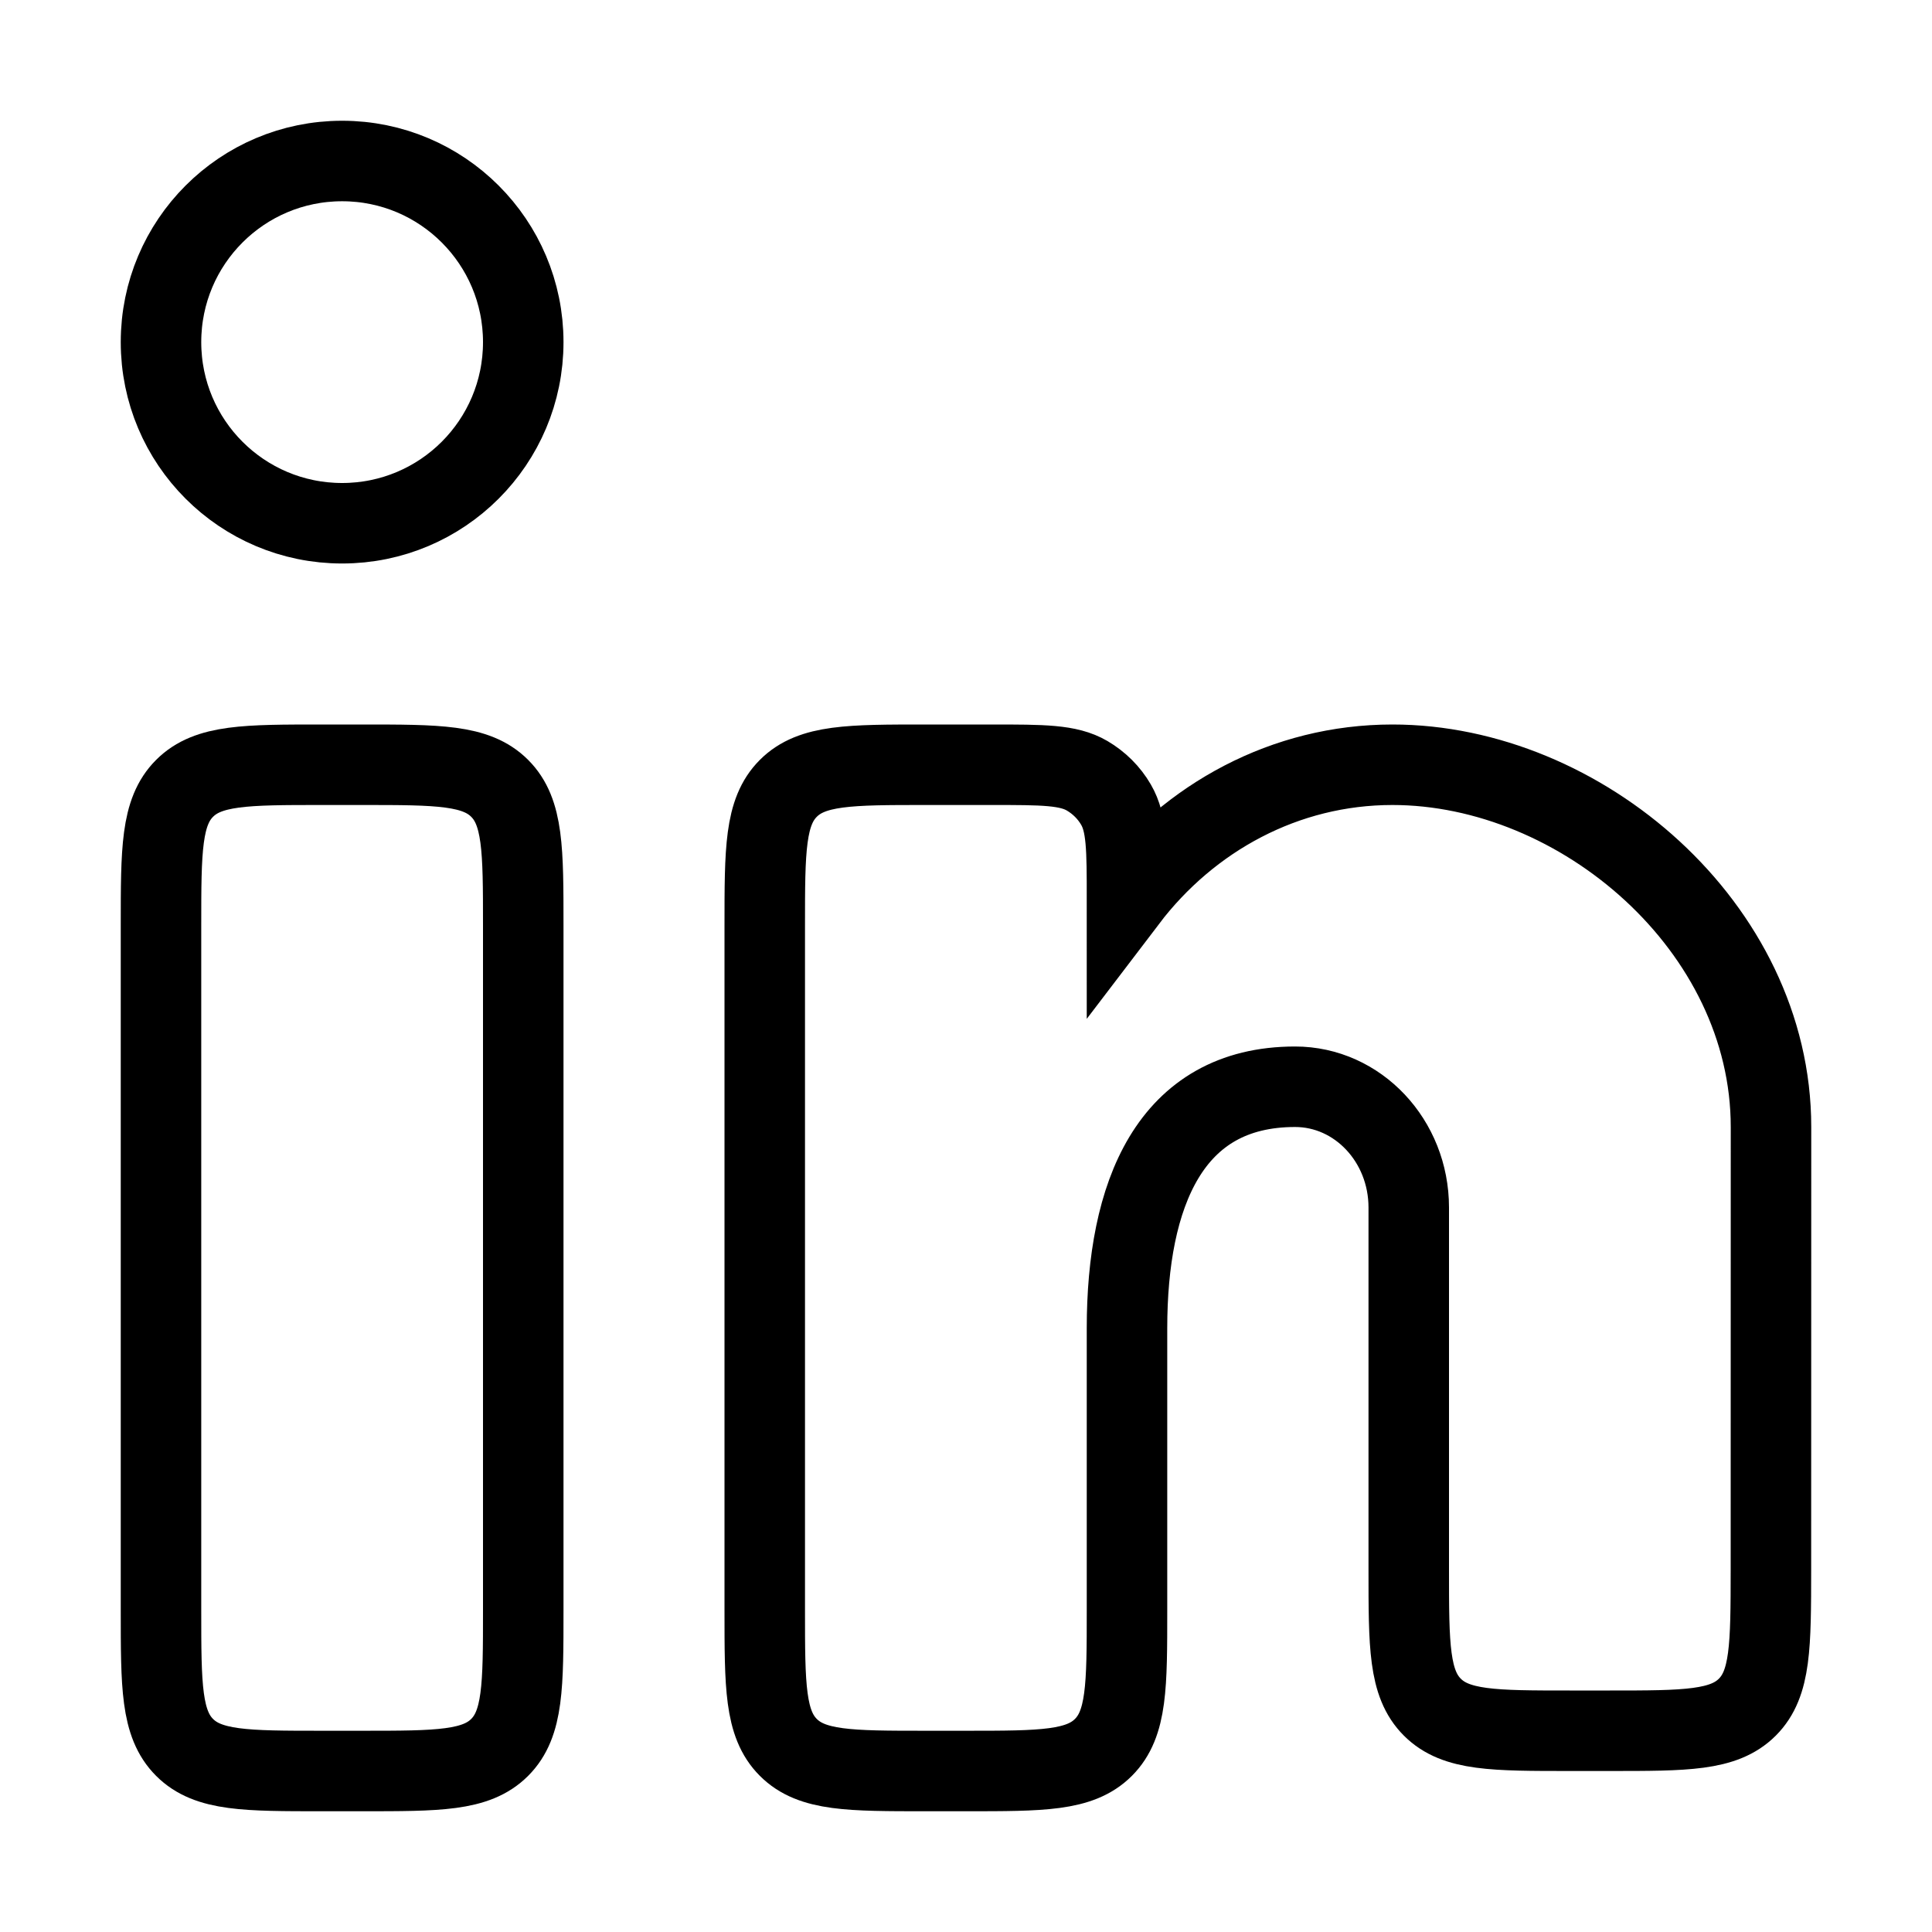
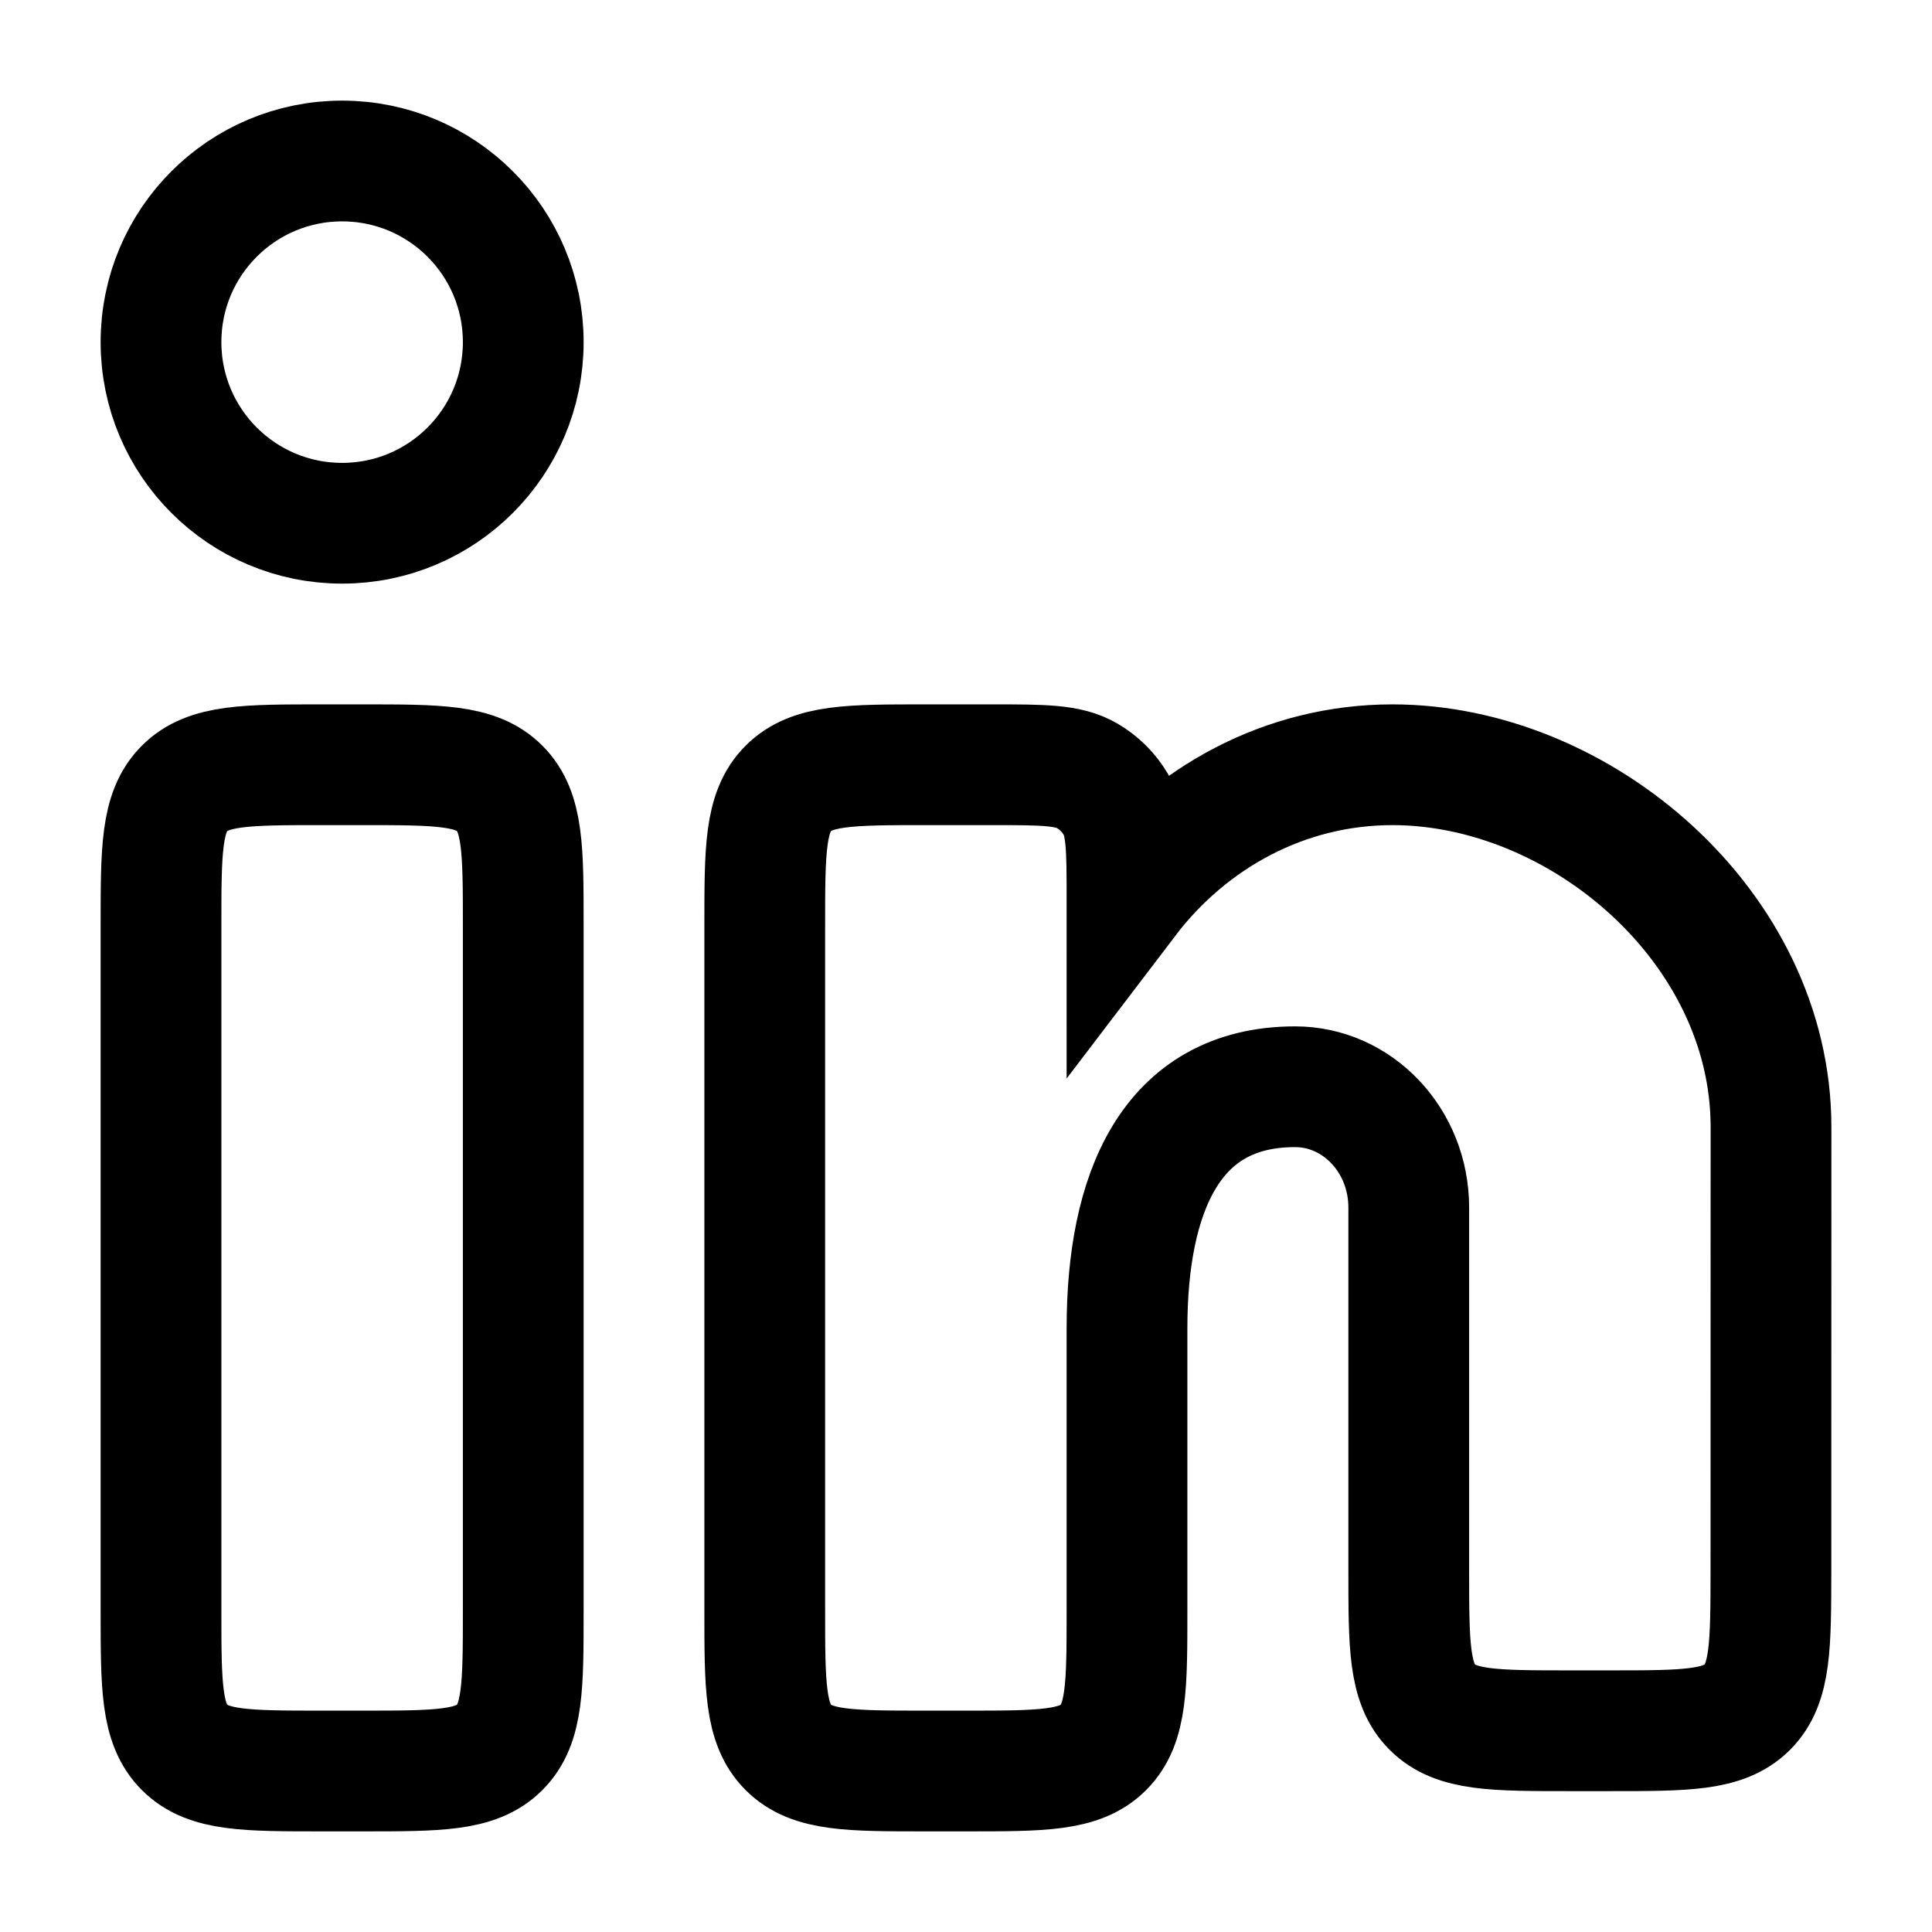
- <svg xmlns="http://www.w3.org/2000/svg" viewBox="0 0 24 24" width="24" height="24" color="#000000" fill="none" stroke="currentColor" stroke-width="1">
+ <svg xmlns="http://www.w3.org/2000/svg" viewBox="0 0 24 24" width="24" height="24" color="#000000" fill="none" stroke="currentColor" stroke-width="1.5">
  <path d="M4.5 9.5H4C3.057 9.5 2.586 9.5 2.293 9.793C2 10.086 2 10.557 2 11.5V20C2 20.943 2 21.414 2.293 21.707C2.586 22 3.057 22 4 22H4.5C5.443 22 5.914 22 6.207 21.707C6.5 21.414 6.5 20.943 6.5 20V11.5C6.5 10.557 6.5 10.086 6.207 9.793C5.914 9.5 5.443 9.5 4.5 9.5Z" />
  <path d="M6.5 4.25C6.5 5.493 5.493 6.5 4.25 6.5C3.007 6.5 2 5.493 2 4.25C2 3.007 3.007 2 4.25 2C5.493 2 6.5 3.007 6.5 4.25Z" />
  <path d="M12.326 9.5H11.5C10.557 9.5 10.086 9.5 9.793 9.793C9.5 10.086 9.5 10.557 9.5 11.5V20C9.5 20.943 9.5 21.414 9.793 21.707C10.086 22 10.557 22 11.5 22H12C12.943 22 13.414 22 13.707 21.707C14 21.414 14 20.943 14 20L14 16.5C14 14.843 14.528 13.5 16.088 13.5C16.868 13.5 17.5 14.172 17.5 15V19.5C17.5 20.443 17.5 20.914 17.793 21.207C18.086 21.5 18.557 21.5 19.5 21.5H19.999C20.941 21.5 21.413 21.5 21.706 21.207C21.998 20.915 21.998 20.443 21.999 19.501L22 14C22 11.515 19.636 9.5 17.297 9.5C15.965 9.5 14.777 10.153 14 11.174C14 10.544 14 10.229 13.863 9.995C13.777 9.847 13.653 9.724 13.505 9.637C13.271 9.5 12.956 9.5 12.326 9.5Z" />
</svg>
